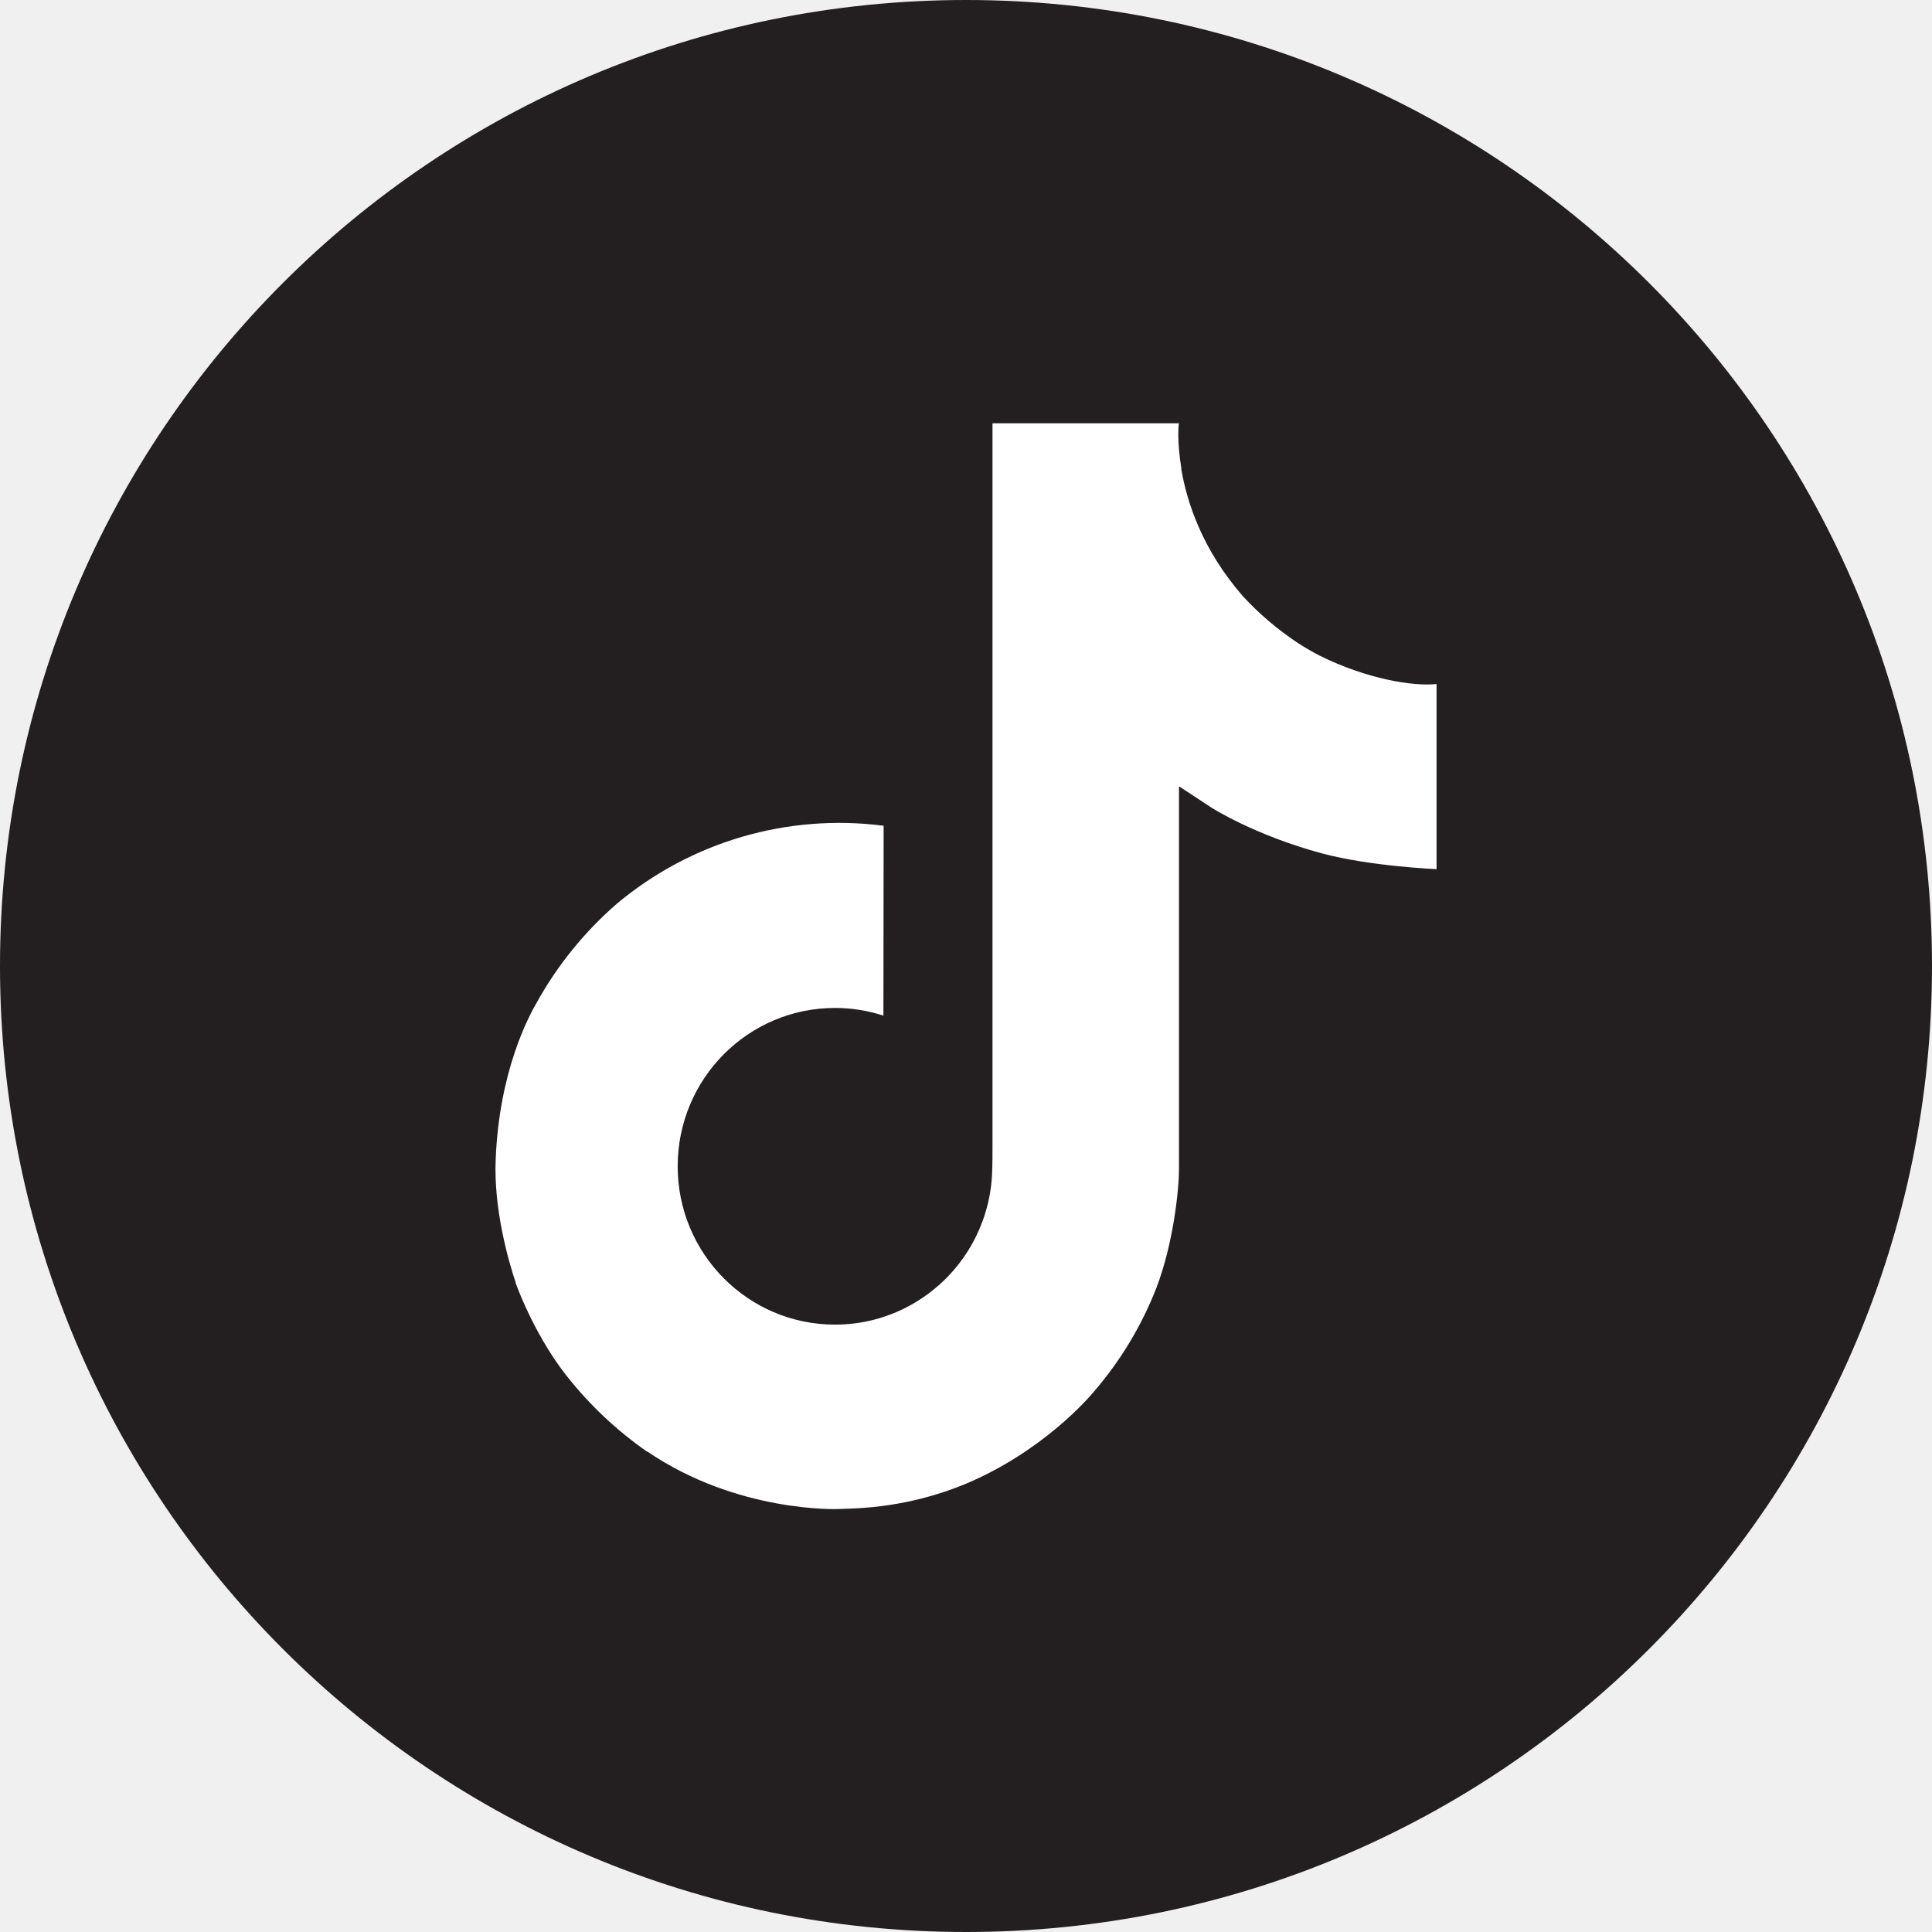
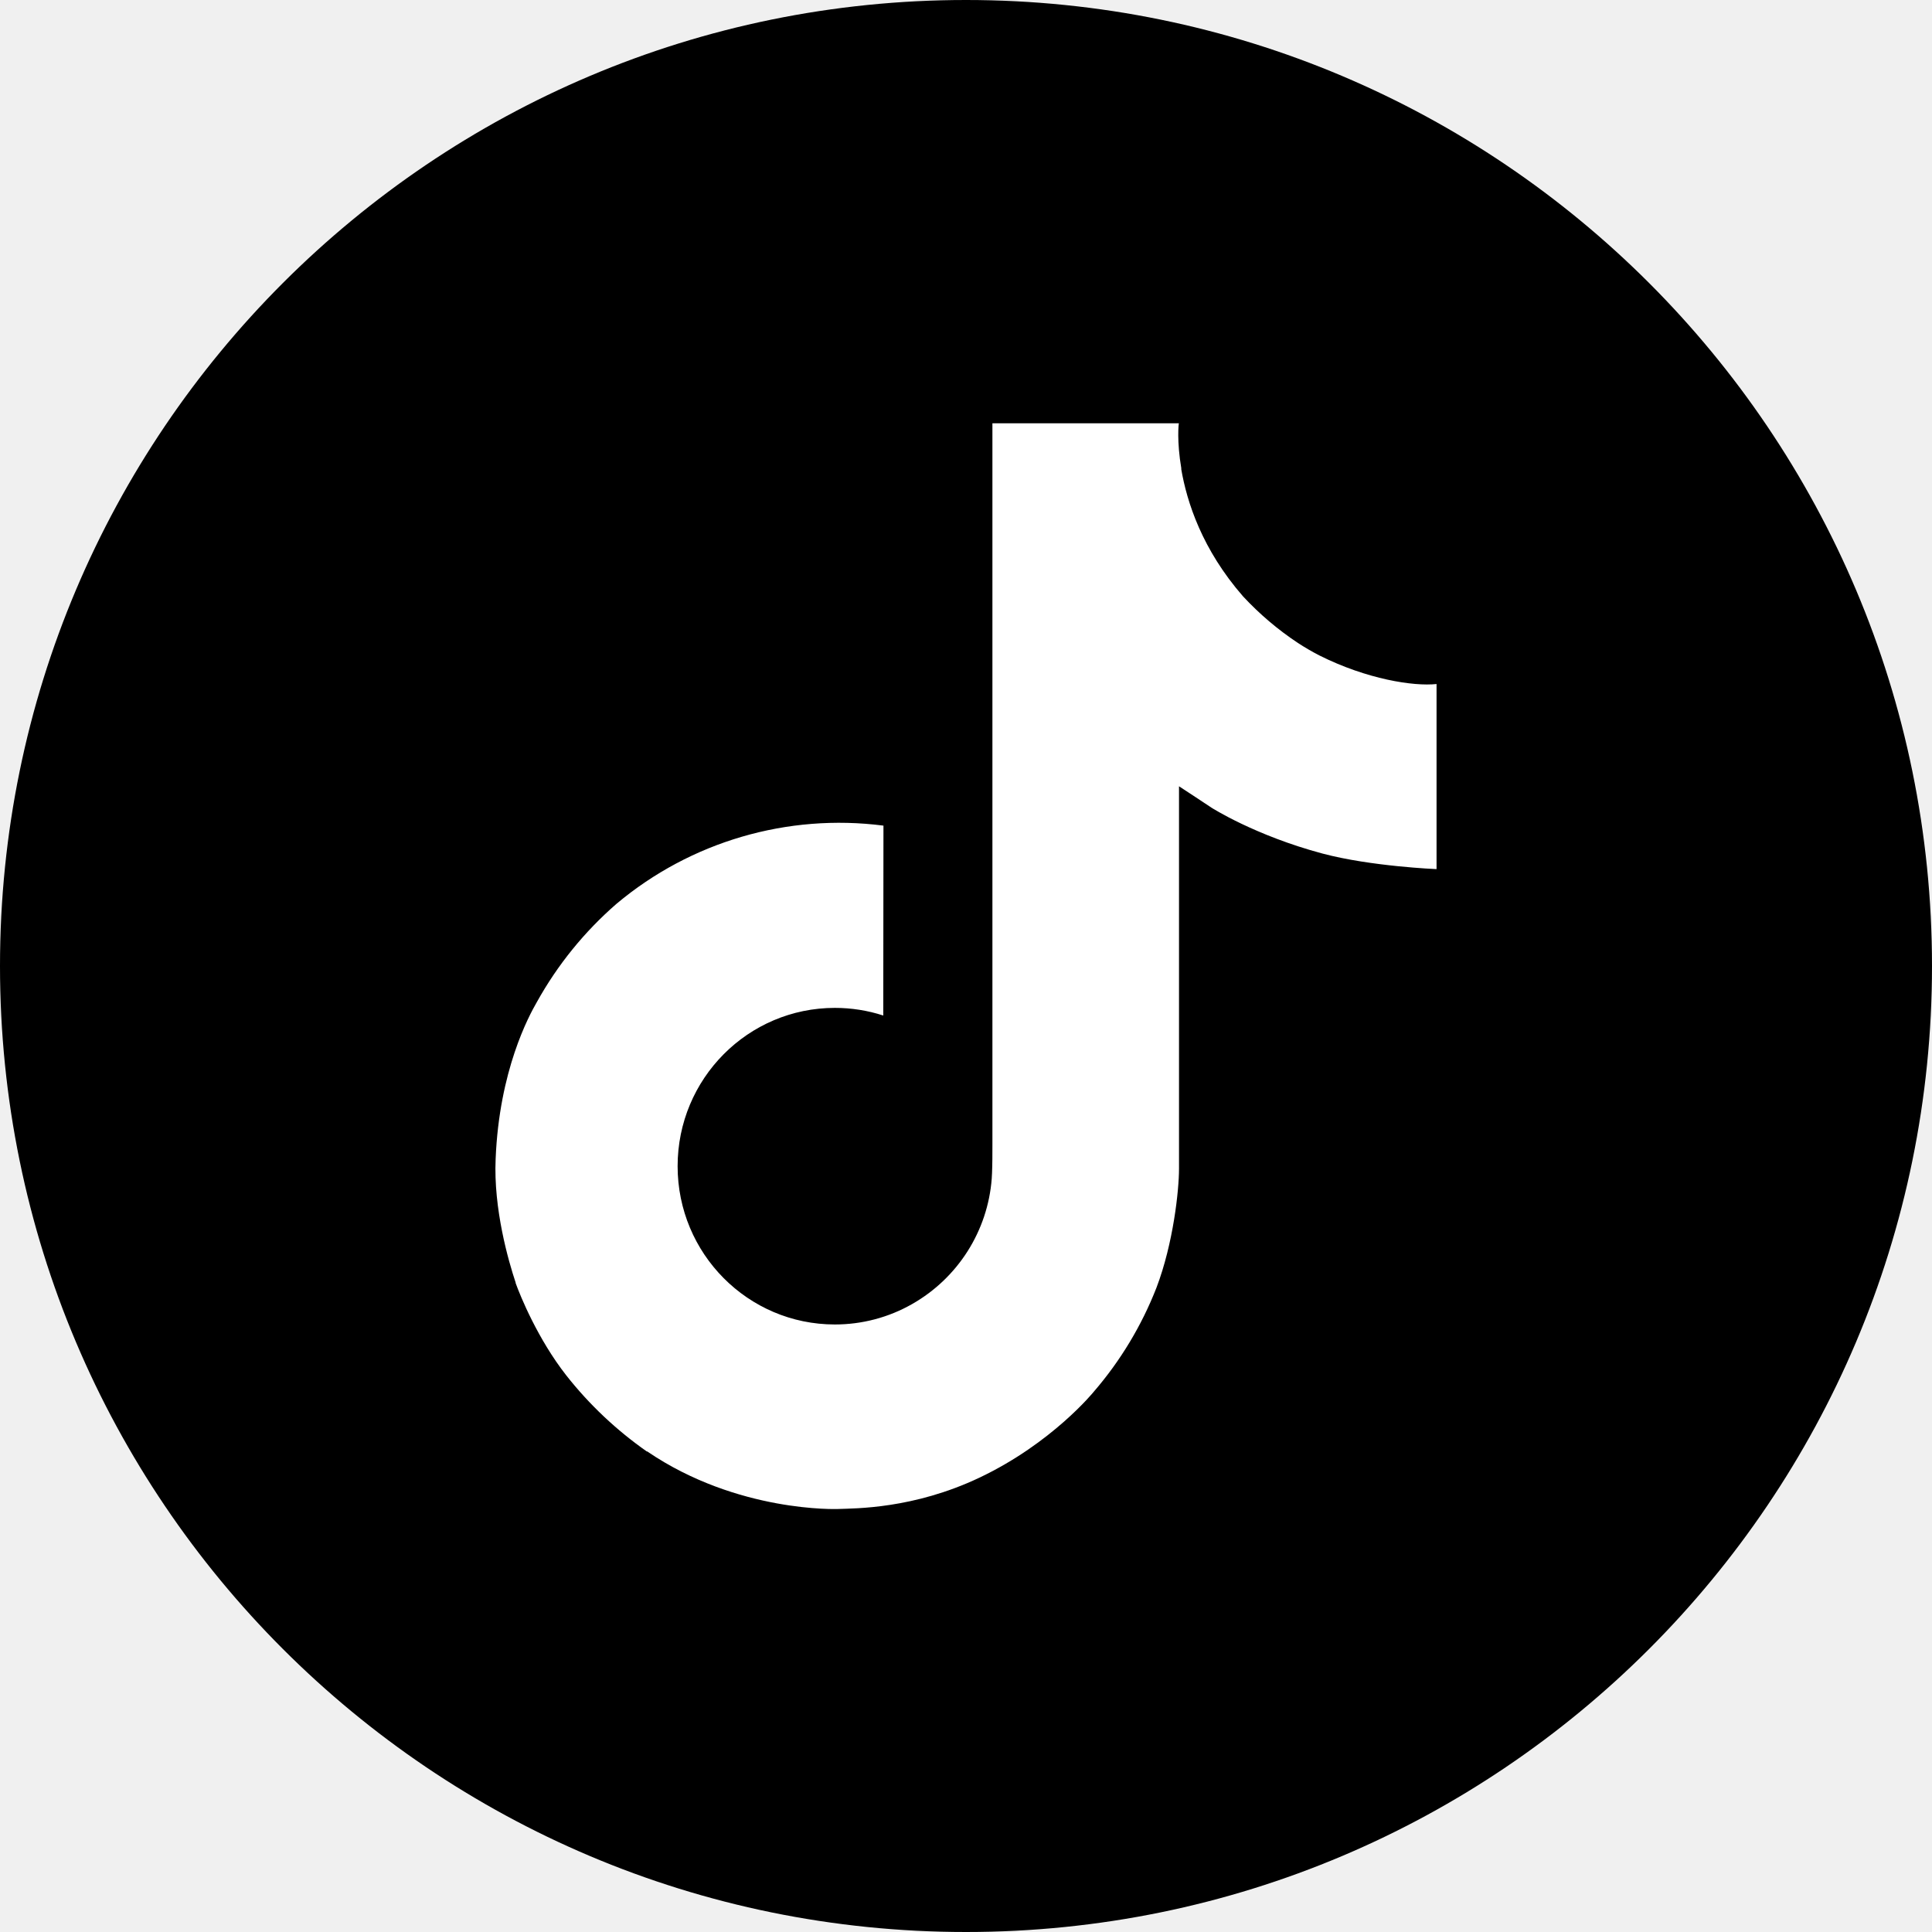
- <svg xmlns="http://www.w3.org/2000/svg" id="Layer_2" data-name="Layer 2" viewBox="0 0 2048 2048">
-   <defs>
-     <style>
-       .cls-1 {
-         fill: #fff;
-       }
- 
-       .cls-2 {
-         fill: #231f20;
-       }
-     </style>
-   </defs>
-   <g id="Layer_1-2" data-name="Layer 1">
-     <circle class="cls-2" cx="1024" cy="1024" r="1024" />
-     <path class="cls-1" d="M1398.56,694.85c-7.77-4.02-15.33-8.42-22.66-13.19-21.31-14.09-40.85-30.69-58.19-49.44-43.4-49.66-59.61-100.04-65.58-135.31h.24c-4.99-29.28-2.93-48.22-2.61-48.22h-197.67v764.36c0,10.26,0,20.41-.43,30.43,0,1.25-.12,2.4-.19,3.74,0,.55,0,1.13-.12,1.7v.43c-4.23,55.69-35.89,105.63-84.45,133.22-24.92,14.18-53.11,21.62-81.79,21.58-92.1,0-166.74-75.1-166.74-167.84s74.64-167.84,166.74-167.84c17.43-.02,34.76,2.73,51.34,8.13l.24-201.27c-101.73-13.14-204.33,16.87-282.94,82.77-34.07,29.6-62.71,64.92-84.64,104.38-8.34,14.39-39.83,72.2-43.64,166.02-2.4,53.25,13.6,108.43,21.22,131.23v.48c4.8,13.43,23.38,59.25,53.66,97.88,24.42,30.99,53.27,58.2,85.62,80.78v-.48l.48,.48c95.7,65.03,201.8,60.76,201.8,60.76,18.37-.74,79.89,0,149.77-33.11,77.5-36.71,121.62-91.4,121.62-91.4,28.19-32.68,50.6-69.92,66.27-110.13,17.89-47.02,23.86-103.42,23.86-125.96v-405.51c2.4,1.44,34.34,22.56,34.34,22.56,0,0,46.01,29.49,117.8,48.7,51.5,13.67,120.9,16.54,120.9,16.54v-196.23c-24.31,2.64-73.68-5.04-124.23-30.24Z" />
-   </g>
+ <svg xmlns="http://www.w3.org/2000/svg" version="1.1" id="Layer_2_00000098938419984888772210000009217212965625363369_" x="0px" y="0px" viewBox="0 0 2048 2048" style="enable-background:new 0 0 2048 2048;" xml:space="preserve">
+   <style type="text/css">
+ 	.st0{fill:#FFFFFF;}
+ </style>
+   <path d="M1024,0L1024,0c565.5,0,1024,458.5,1024,1024l0,0c0,565.5-458.5,1024-1024,1024l0,0C458.5,2048,0,1589.5,0,1024l0,0  C0,458.5,458.5,0,1024,0z" />
+   <path class="st0" d="M1398.6,694.8c-7.8-4-15.3-8.4-22.7-13.2c-21.3-14.1-40.8-30.7-58.2-49.4c-43.4-49.7-59.6-100-65.6-135.3h0.2  c-5-29.3-2.9-48.2-2.6-48.2h-197.7V1213c0,10.3,0,20.4-0.4,30.4c0,1.2-0.1,2.4-0.2,3.7c0,0.6,0,1.1-0.1,1.7v0.4  c-4.2,55.7-35.9,105.6-84.5,133.2c-24.9,14.2-53.1,21.6-81.8,21.6c-92.1,0-166.7-75.1-166.7-167.8s74.6-167.8,166.7-167.8  c17.4,0,34.8,2.7,51.3,8.1l0.2-201.3c-101.7-13.1-204.3,16.9-282.9,82.8c-34.1,29.6-62.7,64.9-84.6,104.4  c-8.3,14.4-39.8,72.2-43.6,166c-2.4,53.2,13.6,108.4,21.2,131.2v0.5c4.8,13.4,23.4,59.2,53.7,97.9c24.4,31,53.3,58.2,85.6,80.8v-0.5  l0.5,0.5c95.7,65,201.8,60.8,201.8,60.8c18.4-0.7,79.9,0,149.8-33.1c77.5-36.7,121.6-91.4,121.6-91.4  c28.2-32.7,50.6-69.9,66.3-110.1c17.9-47,23.9-103.4,23.9-126V833.5c2.4,1.4,34.3,22.6,34.3,22.6s46,29.5,117.8,48.7  c51.5,13.7,120.9,16.5,120.9,16.5V725.1C1498.5,727.7,1449.1,720.1,1398.6,694.8L1398.6,694.8z" />
</svg>
